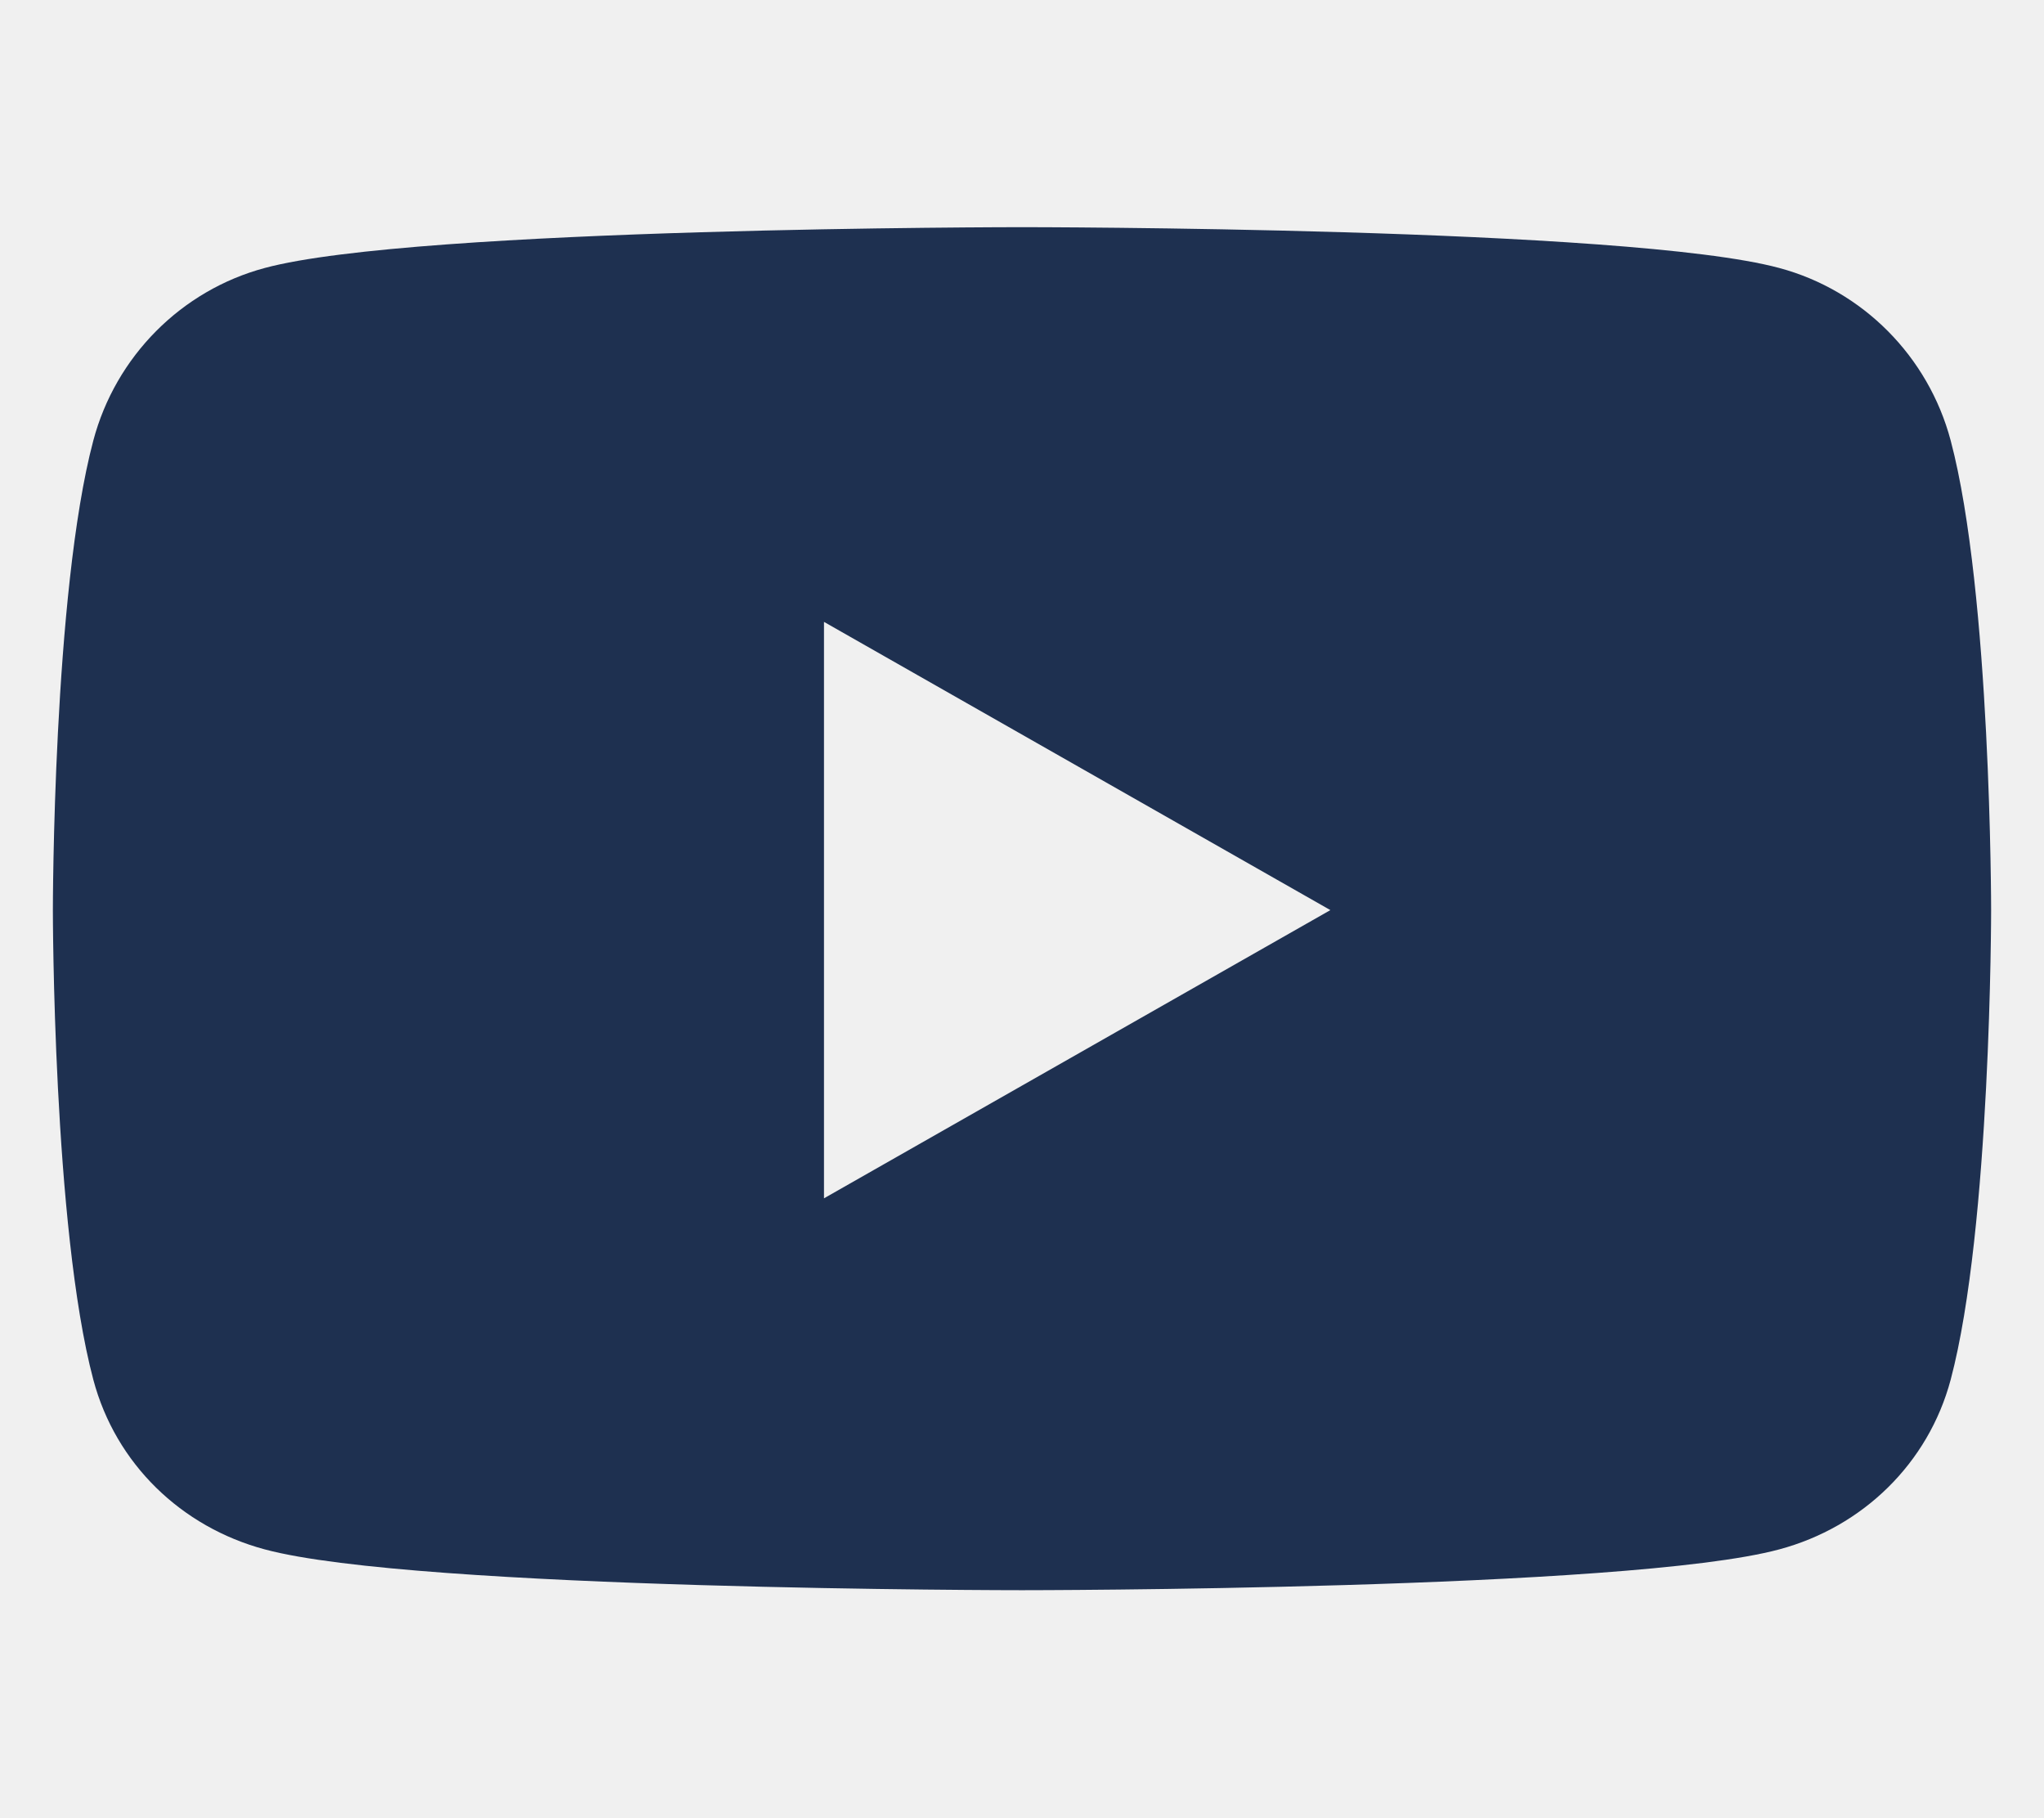
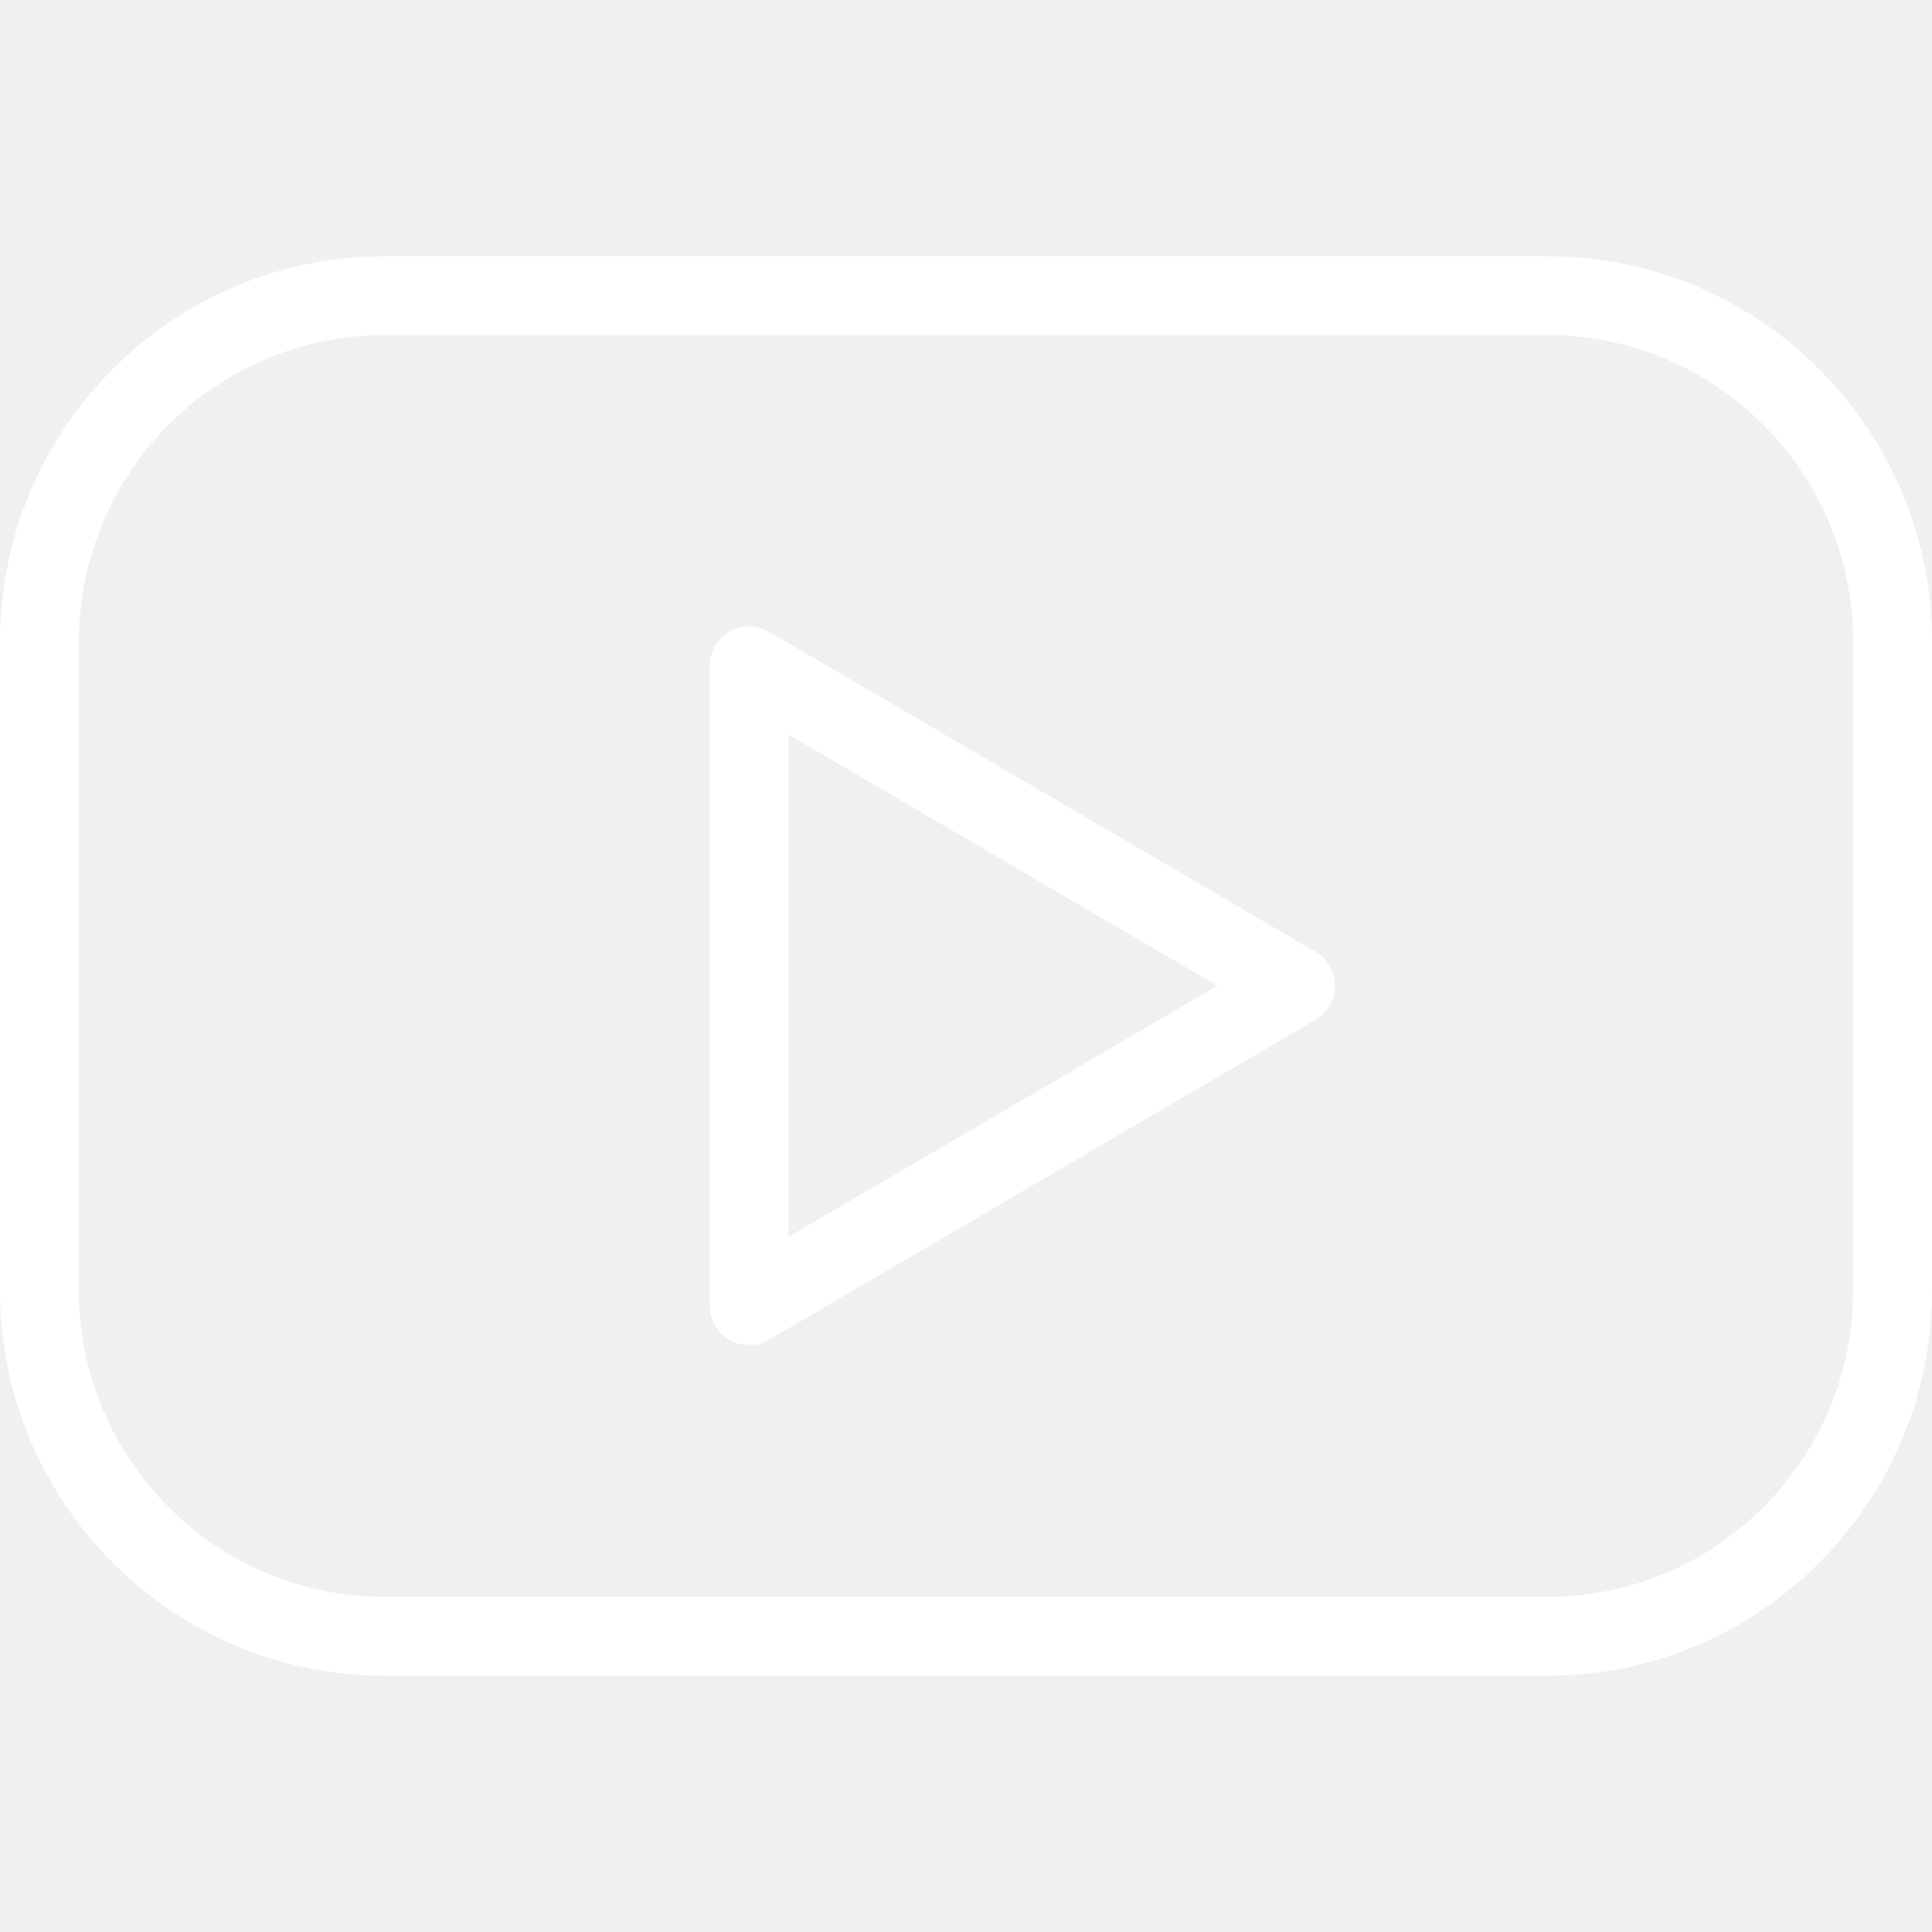
- <svg xmlns="http://www.w3.org/2000/svg" height="16" width="18" viewBox="0 0 576 512">
-   <path opacity="1" fill="#1E3050" d="M549.7 124.1c-6.3-23.7-24.8-42.3-48.3-48.6C458.8 64 288 64 288 64S117.2 64 74.6 75.5c-23.5 6.3-42 24.9-48.3 48.6-11.4 42.9-11.4 132.3-11.4 132.3s0 89.4 11.4 132.3c6.3 23.7 24.8 41.5 48.3 47.8C117.2 448 288 448 288 448s170.8 0 213.4-11.5c23.5-6.3 42-24.2 48.3-47.8 11.4-42.9 11.4-132.3 11.4-132.3s0-89.4-11.4-132.3zm-317.5 213.5V175.2l142.7 81.2-142.7 81.2z" />
+ <svg xmlns="http://www.w3.org/2000/svg" fill="#FFFFFF" height="850px" width="850px" version="1.1" id="Capa_1" viewBox="0 0 49 49" xml:space="preserve">
+   <g>
+     <g>
+       <path d="M39.256,6.5H9.744C4.371,6.5,0,10.885,0,16.274v16.451c0,5.39,4.371,9.774,9.744,9.774h29.512             c5.373,0,9.744-4.385,9.744-9.774V16.274C49,10.885,44.629,6.5,39.256,6.5z M47,32.726c0,4.287-3.474,7.774-7.744,7.774H9.744             C5.474,40.5,2,37.012,2,32.726V16.274C2,11.988,5.474,8.5,9.744,8.5h29.512c4.27,0,7.744,3.488,7.744,7.774V32.726z" />
+       <path d="M33.36,24.138l-13.855-8.115c-0.308-0.18-0.691-0.183-1.002-0.005S18,16.527,18,16.886v16.229             c0,0.358,0.192,0.69,0.502,0.868c0.154,0.088,0.326,0.132,0.498,0.132c0.175,0,0.349-0.046,0.505-0.137l13.855-8.113             c0.306-0.179,0.495-0.508,0.495-0.863S33.667,24.317,33.36,24.138z M20,31.37V18.63l10.876,6.371L20,31.37z" />
+     </g>
+   </g>
</svg>
